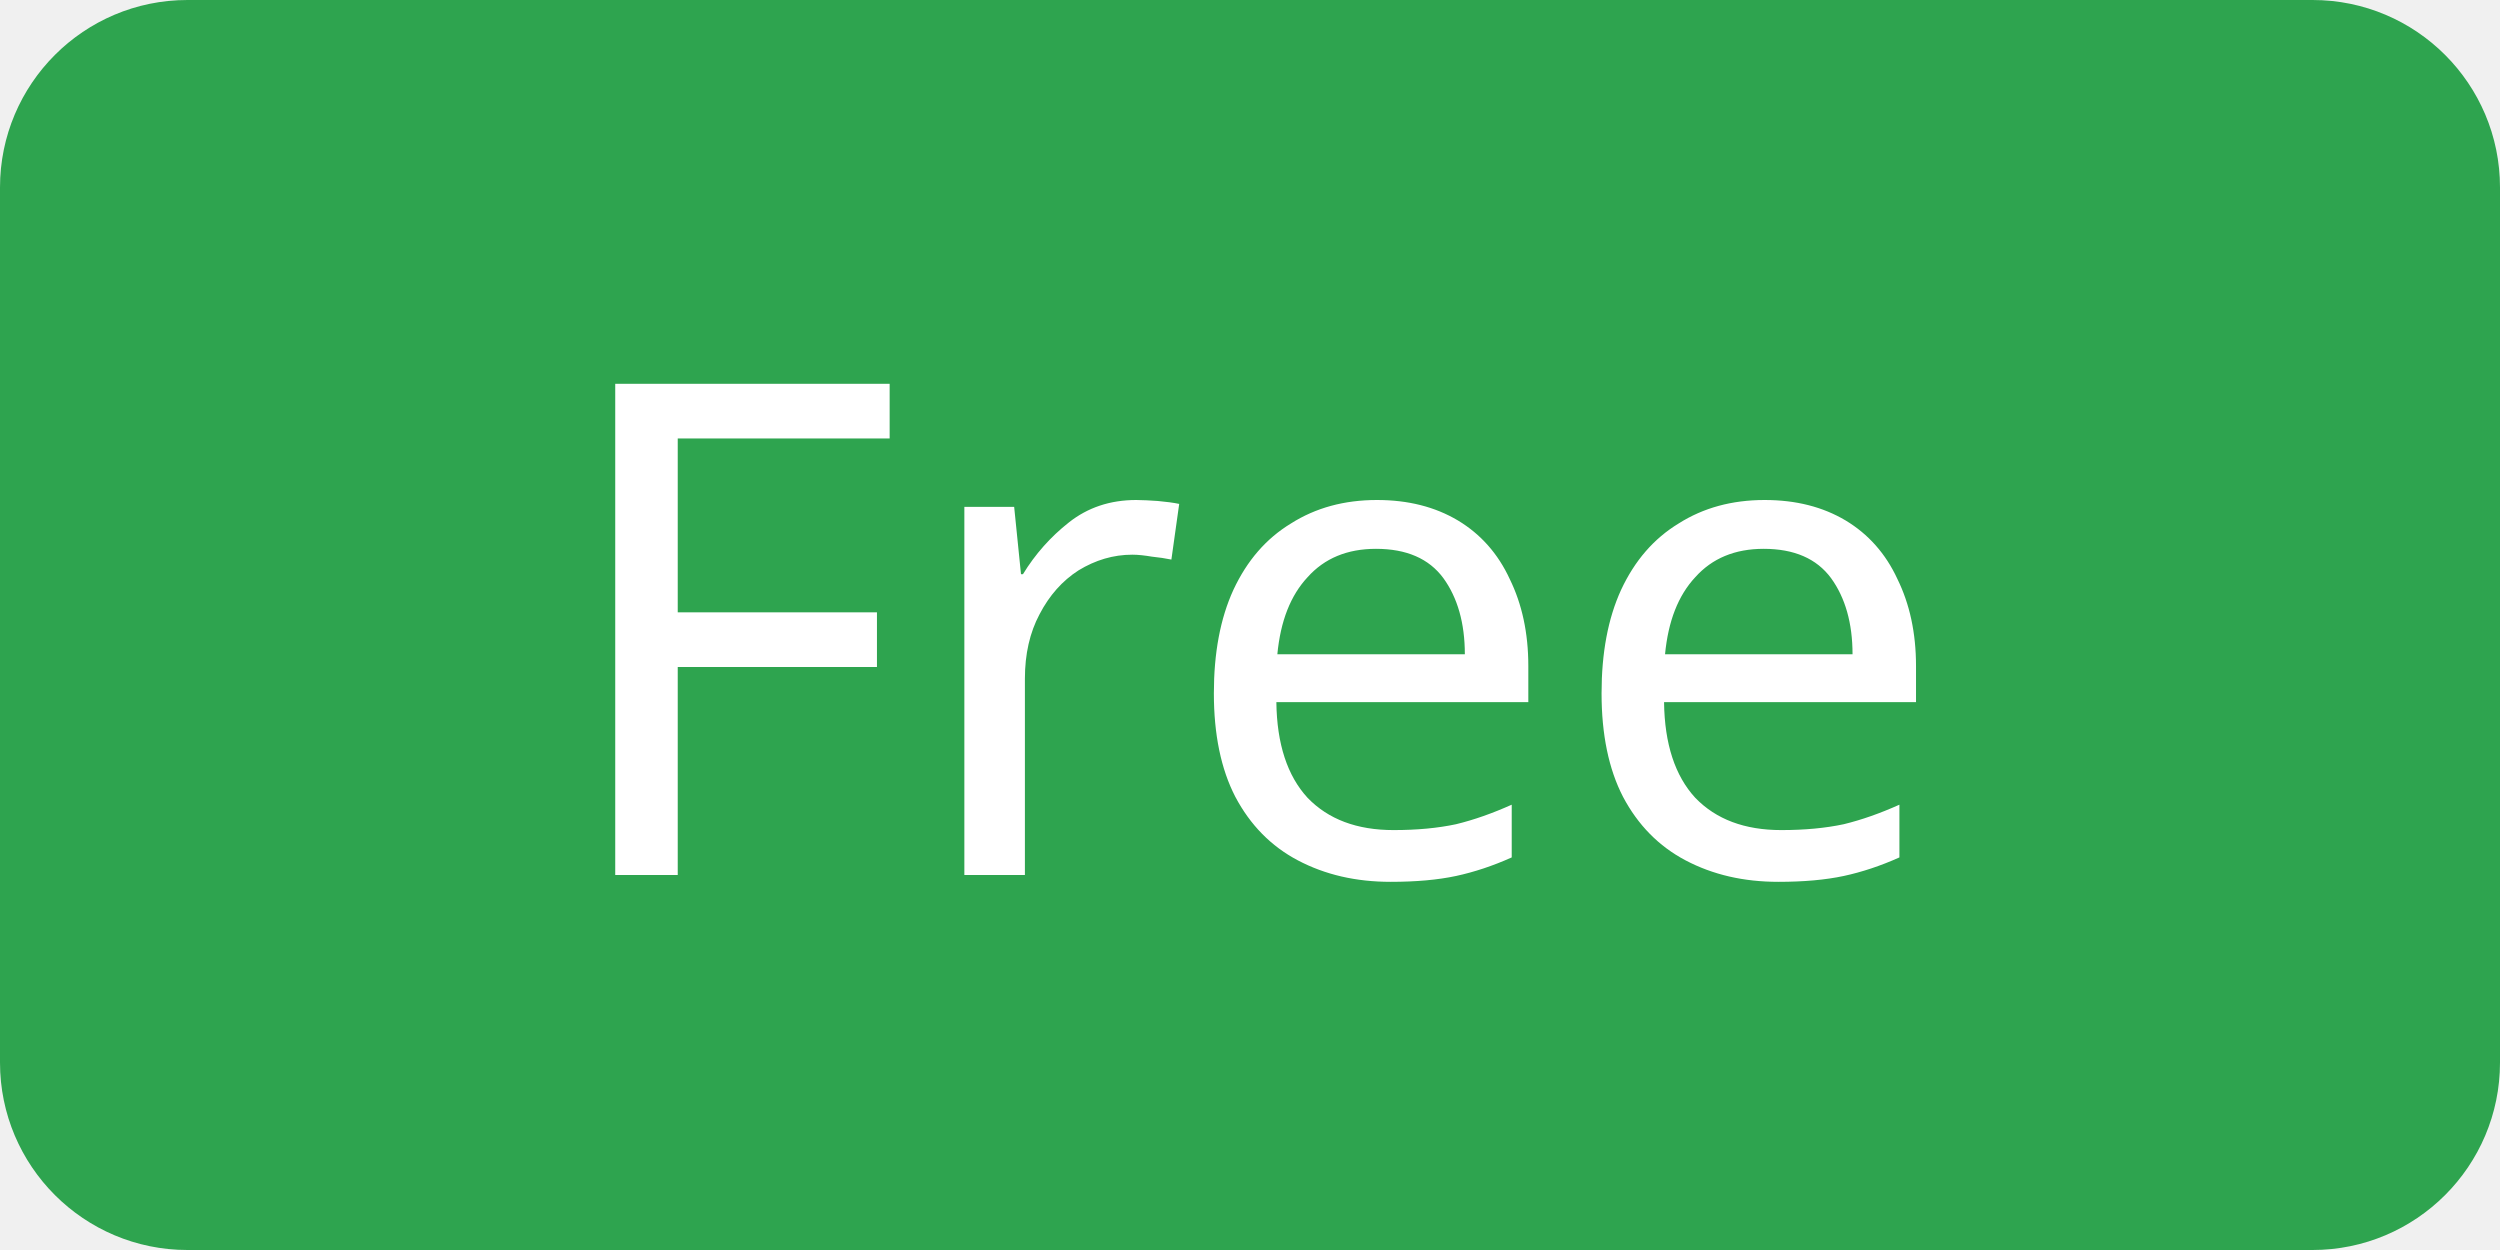
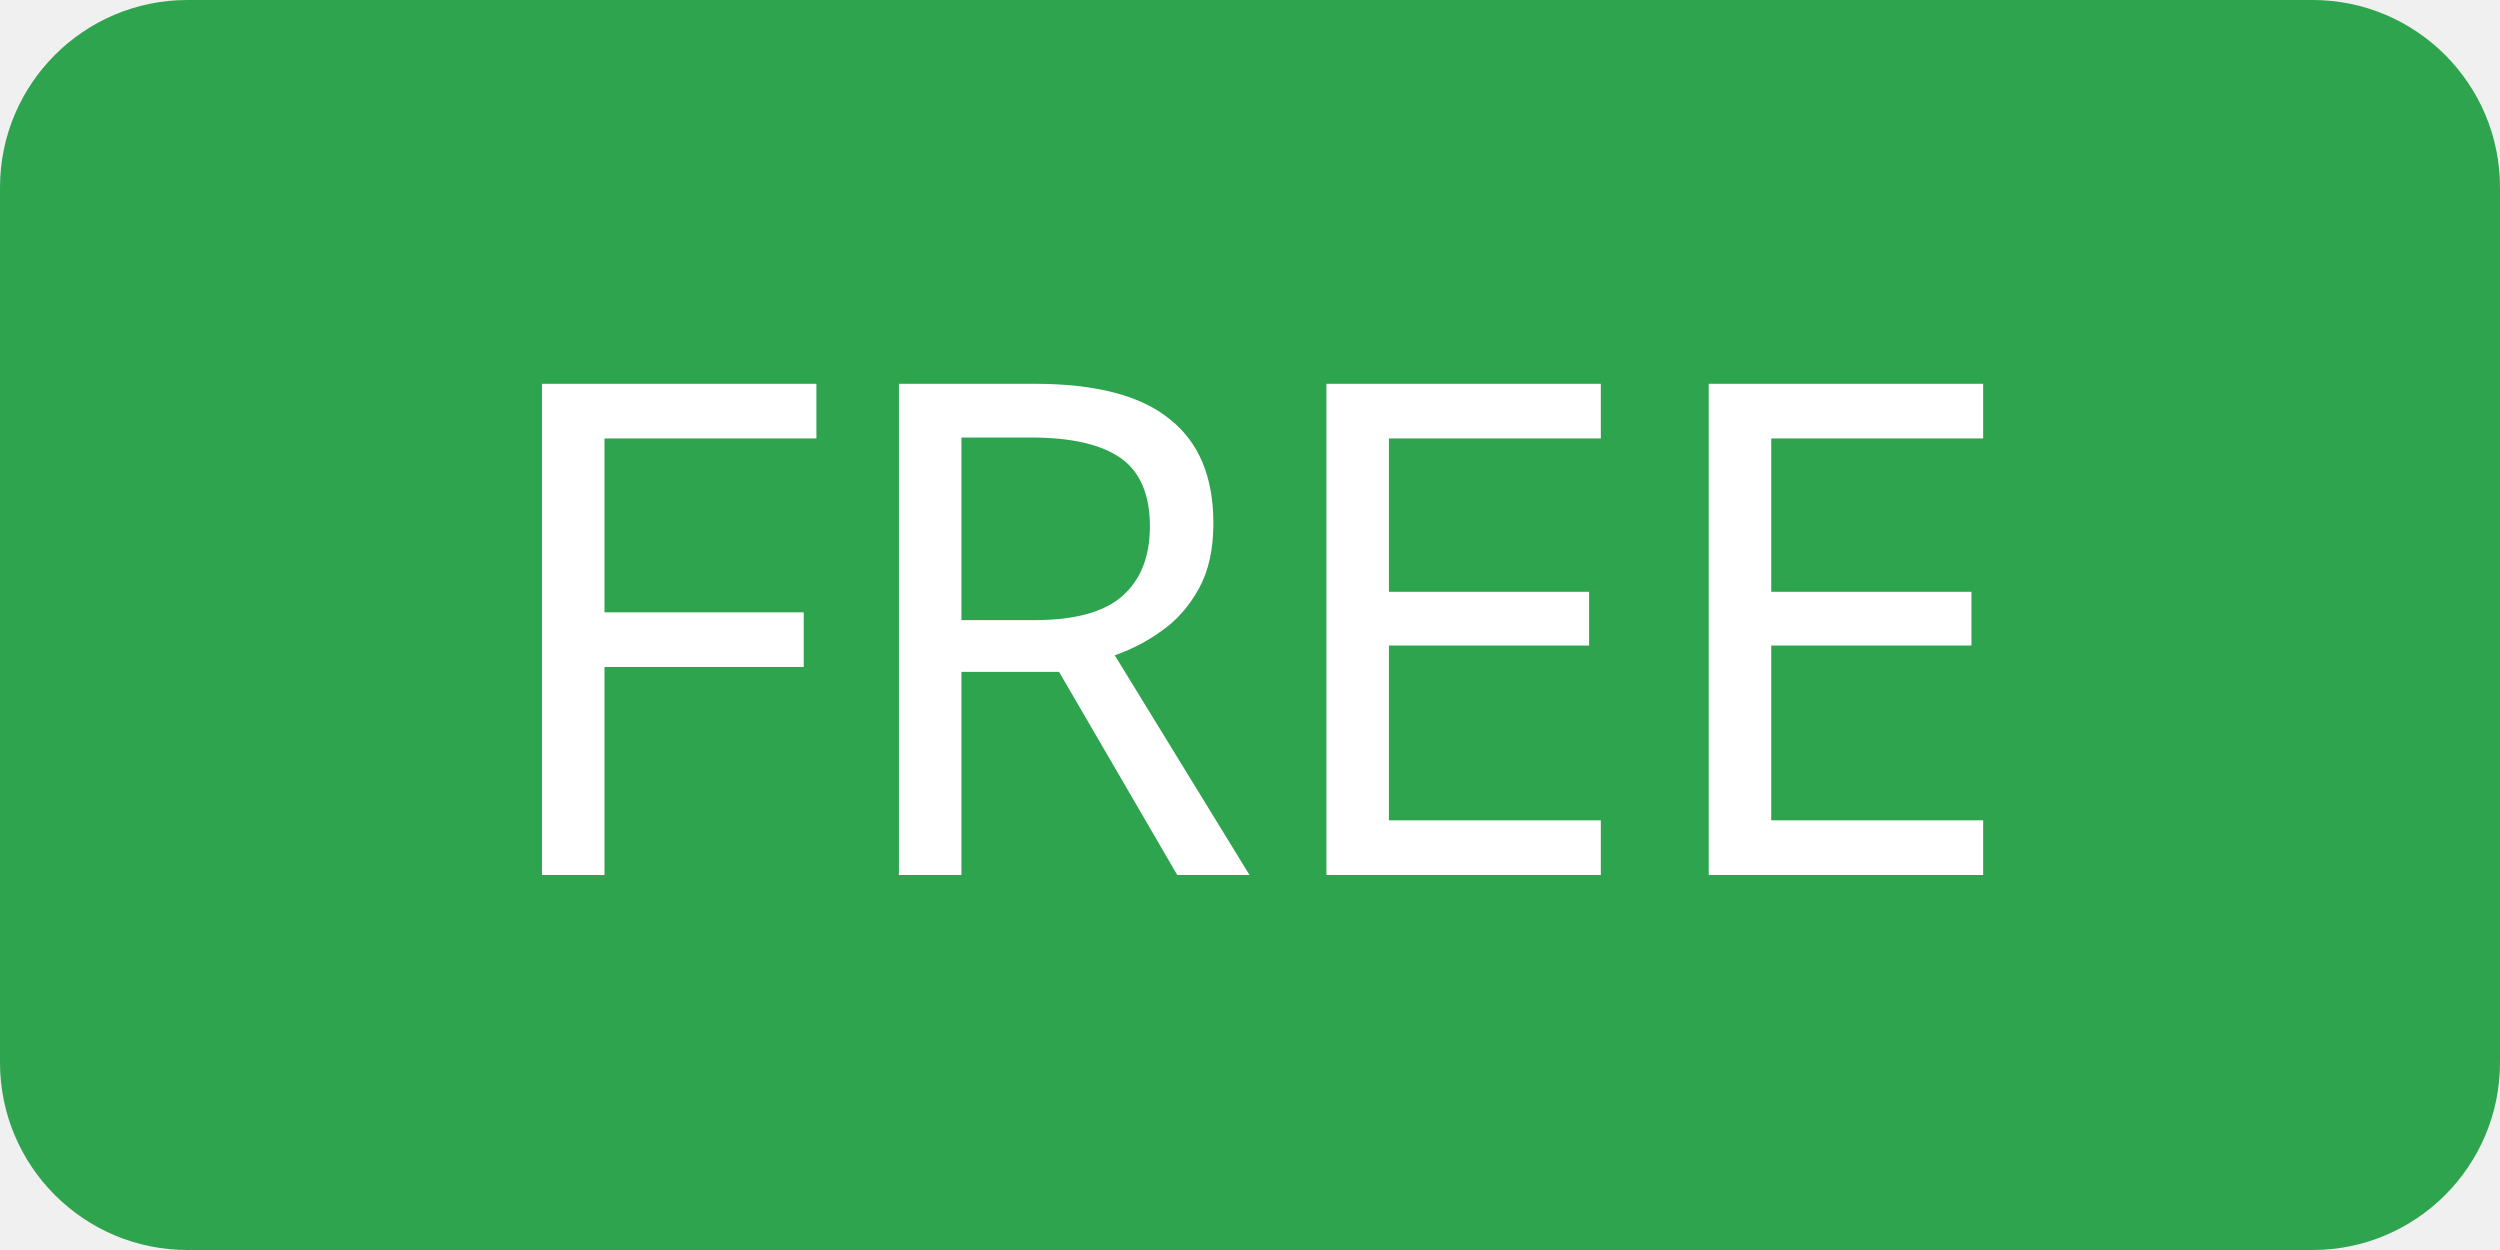
<svg xmlns="http://www.w3.org/2000/svg" width="40" height="20">
  <rect width="40" height="20" fill="#2ea44f" rx="3" />
-   <text x="20" y="14" fill="#fff" font-family="Verdana,sans-serif" font-size="11" text-anchor="middle">Free</text>
+   <text x="20" y="14" fill="#fff" font-family="Verdana,sans-serif" font-size="11" text-anchor="middle">FREE</text>
</svg>
